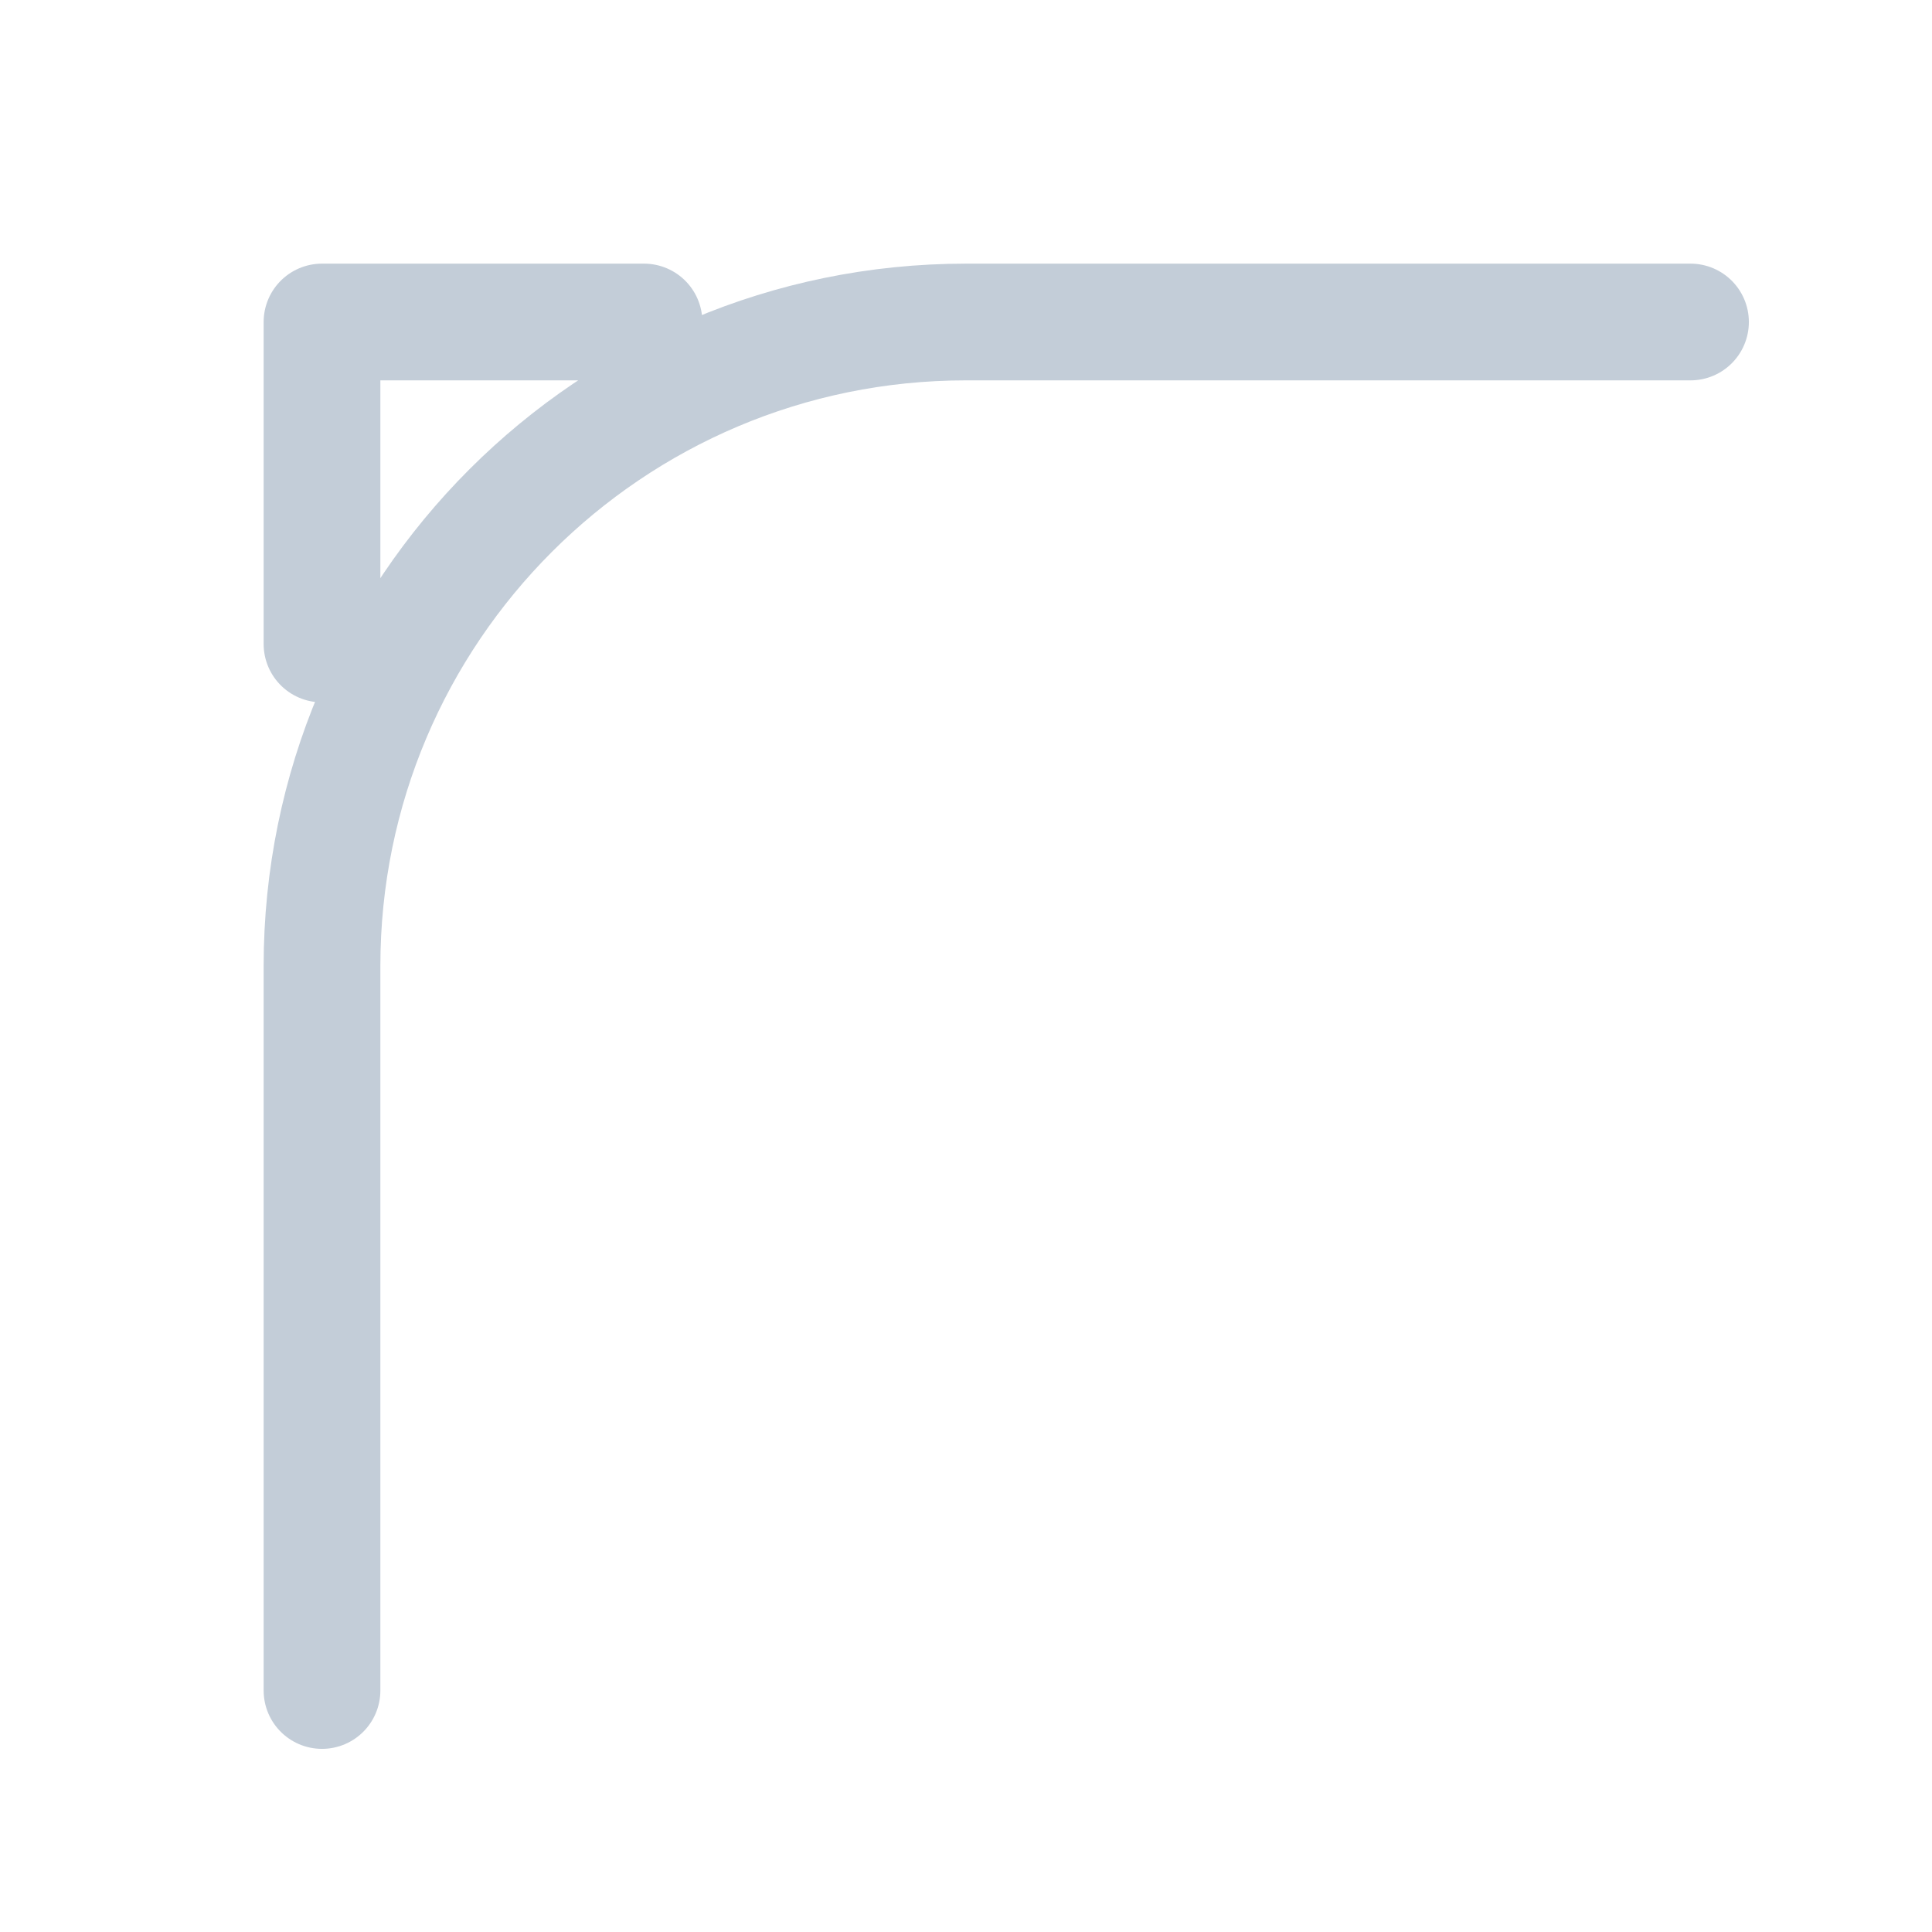
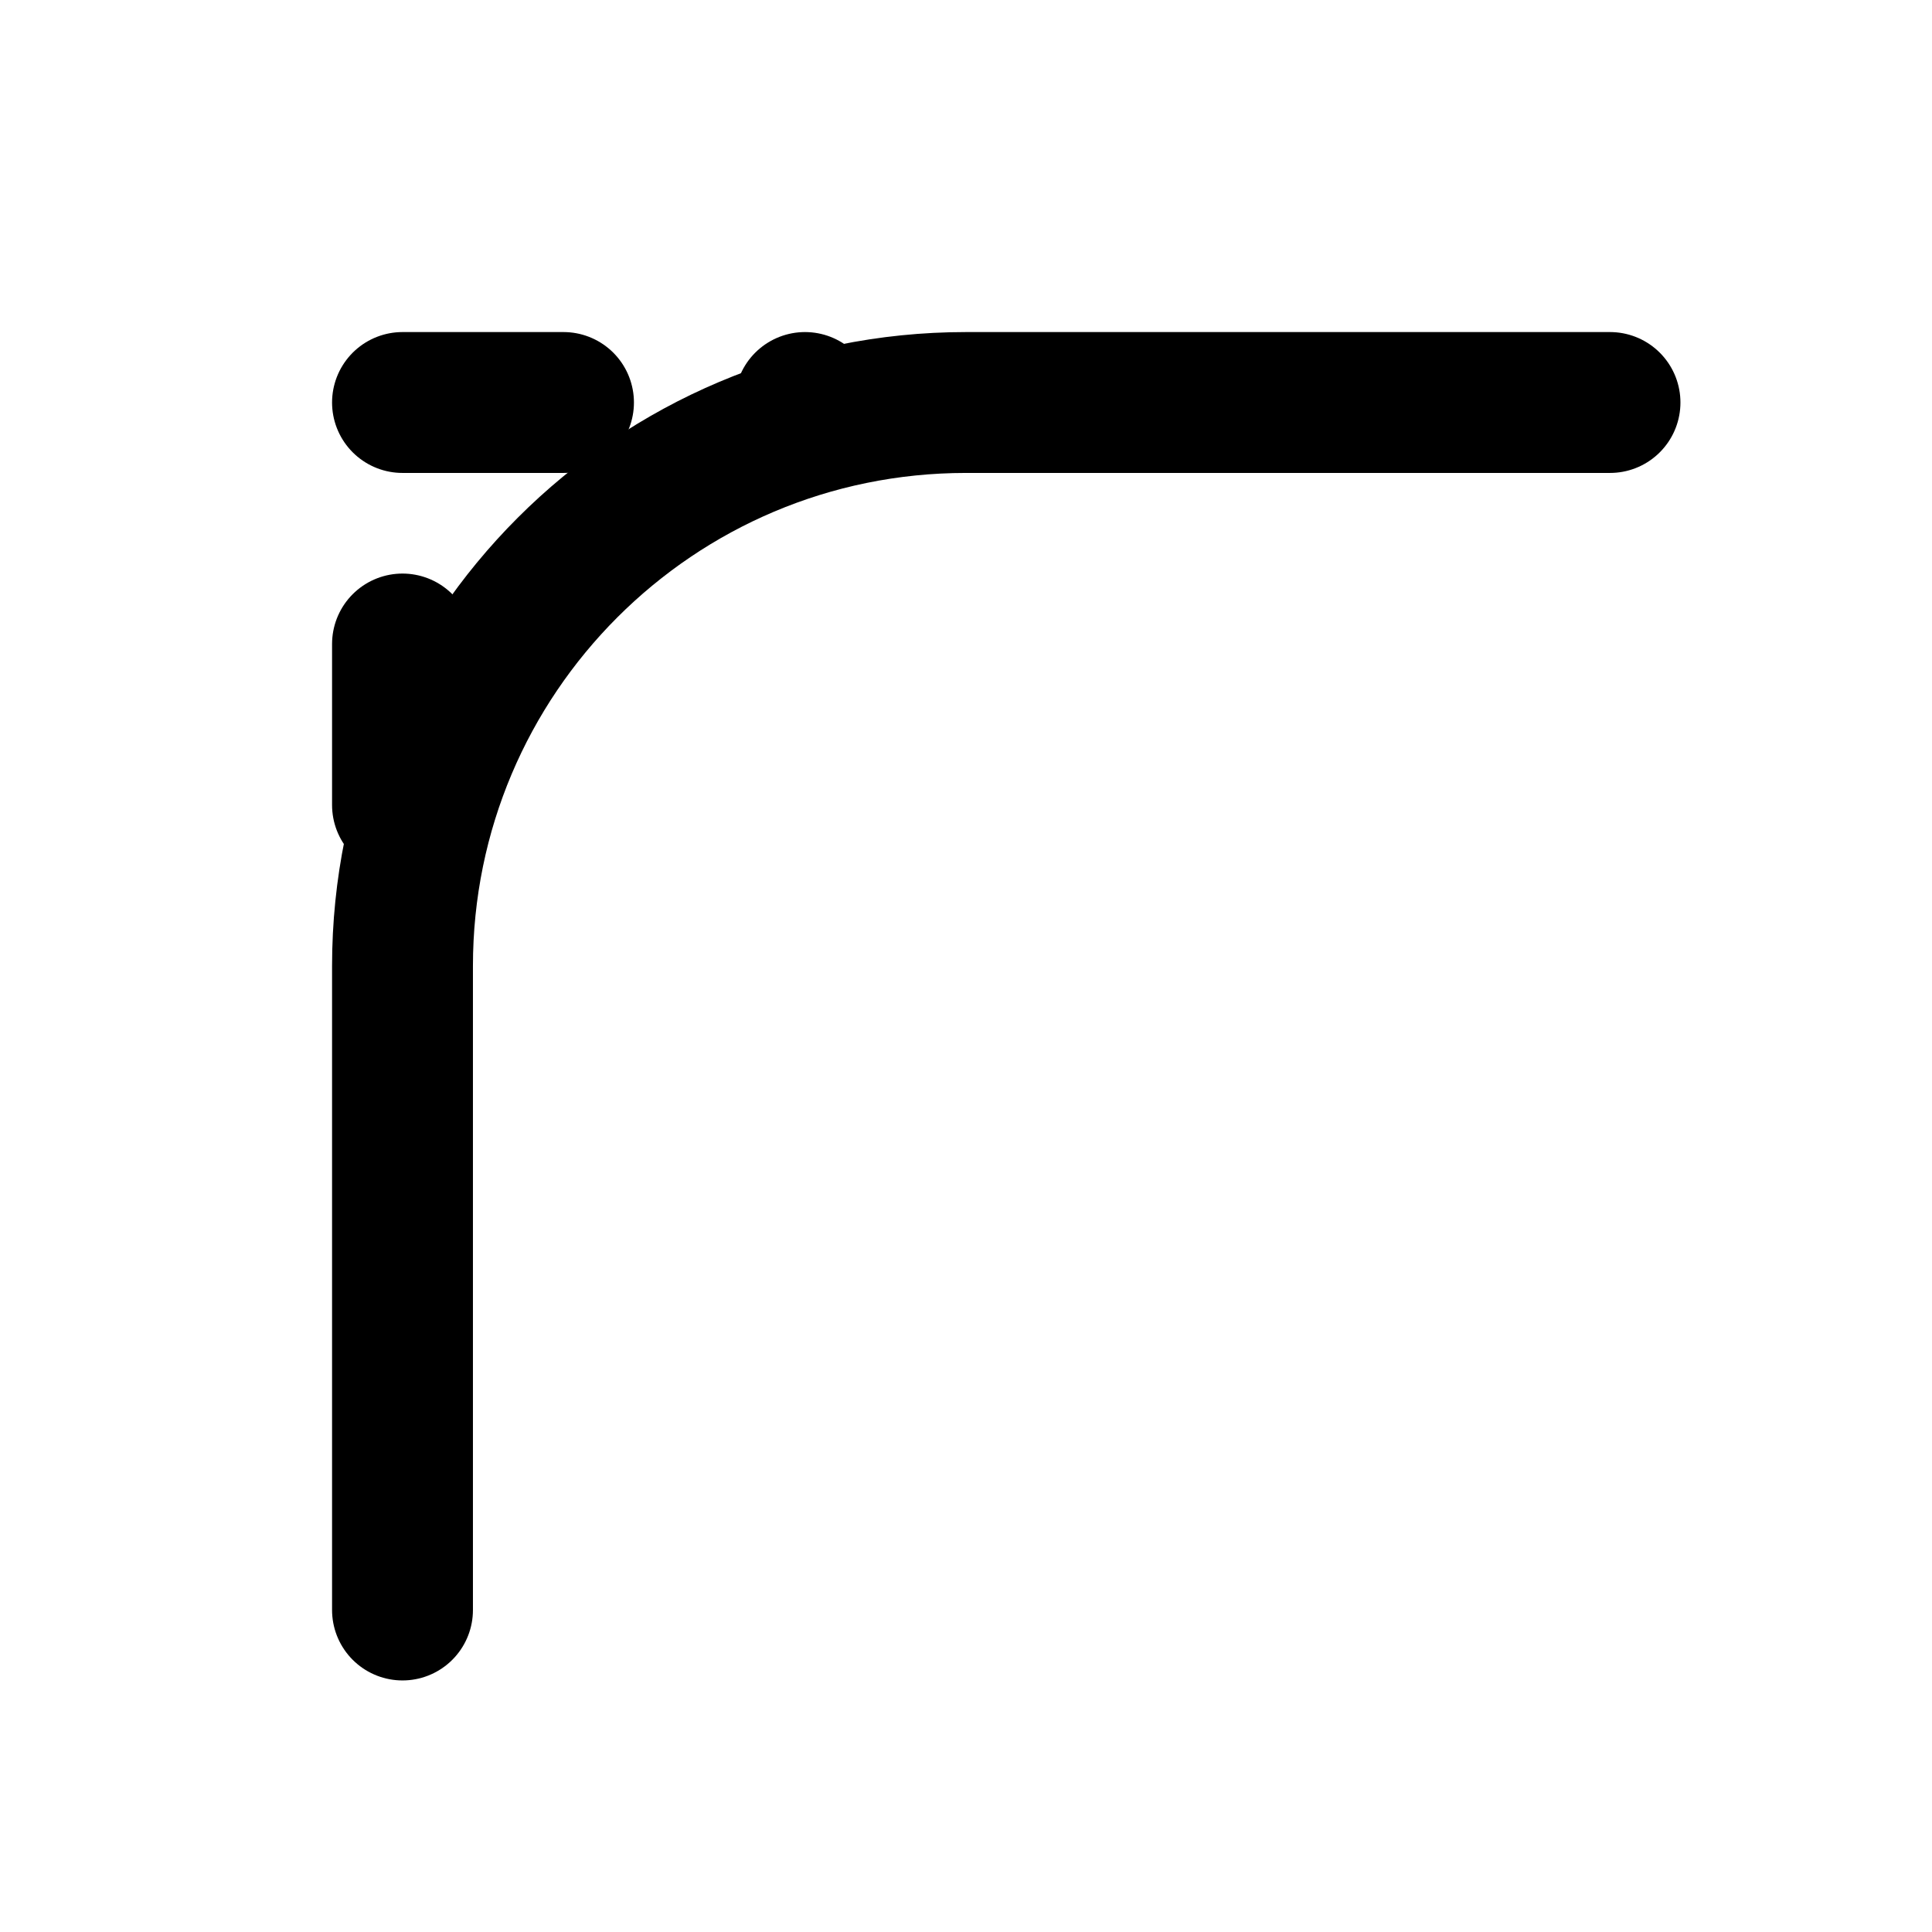
- <svg xmlns="http://www.w3.org/2000/svg" width="24" height="24" viewBox="0 0 24 24" fill="none" stroke="#c3cdd8" stroke-width="1.45" stroke-linecap="round" stroke-linejoin="round">
-   <path d="M4 21v-9a8 8 0 0 1 8-8h9M4 8V4h4" />
+ <svg xmlns="http://www.w3.org/2000/svg" width="24" height="24" viewBox="0 0 24 24" fill="none" stroke="#000" stroke-width="1.75" stroke-linecap="round" stroke-linejoin="round">
+   <path d="M5 20v-8a7 7 0 0 1 7-7h8" />
+   <path d="M5 10V5h5" stroke-dasharray="2 3" />
</svg>
